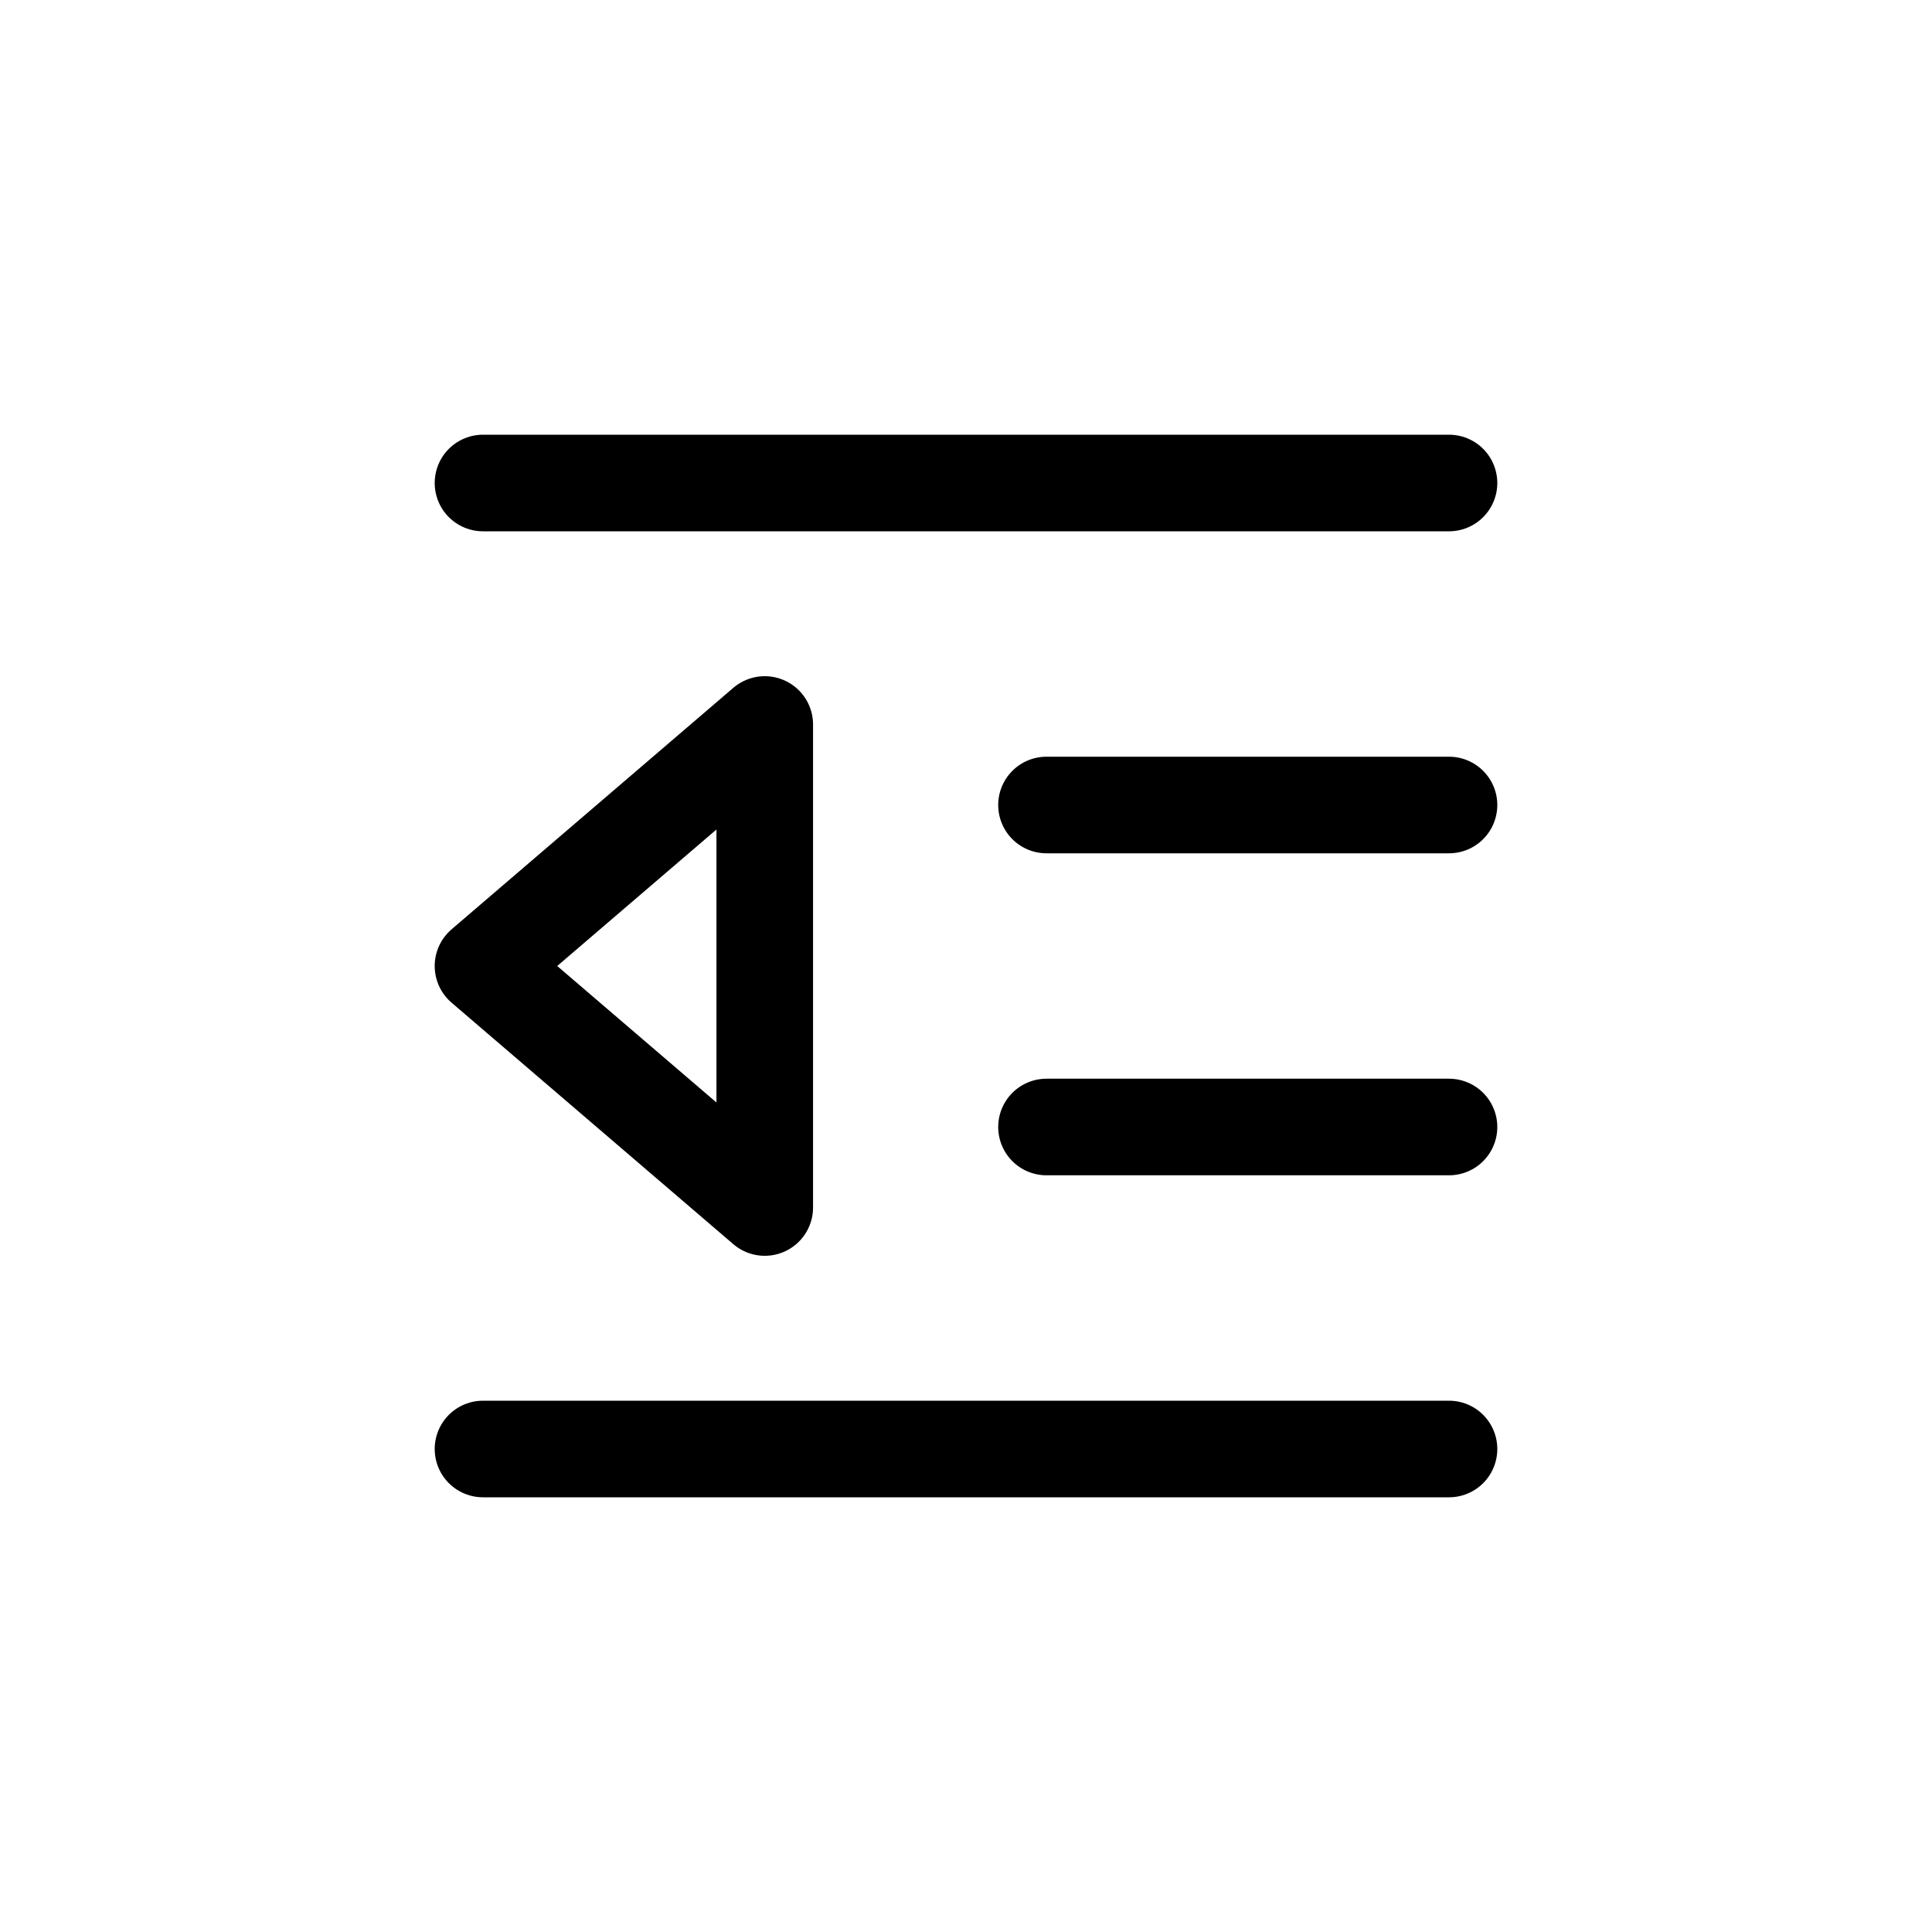
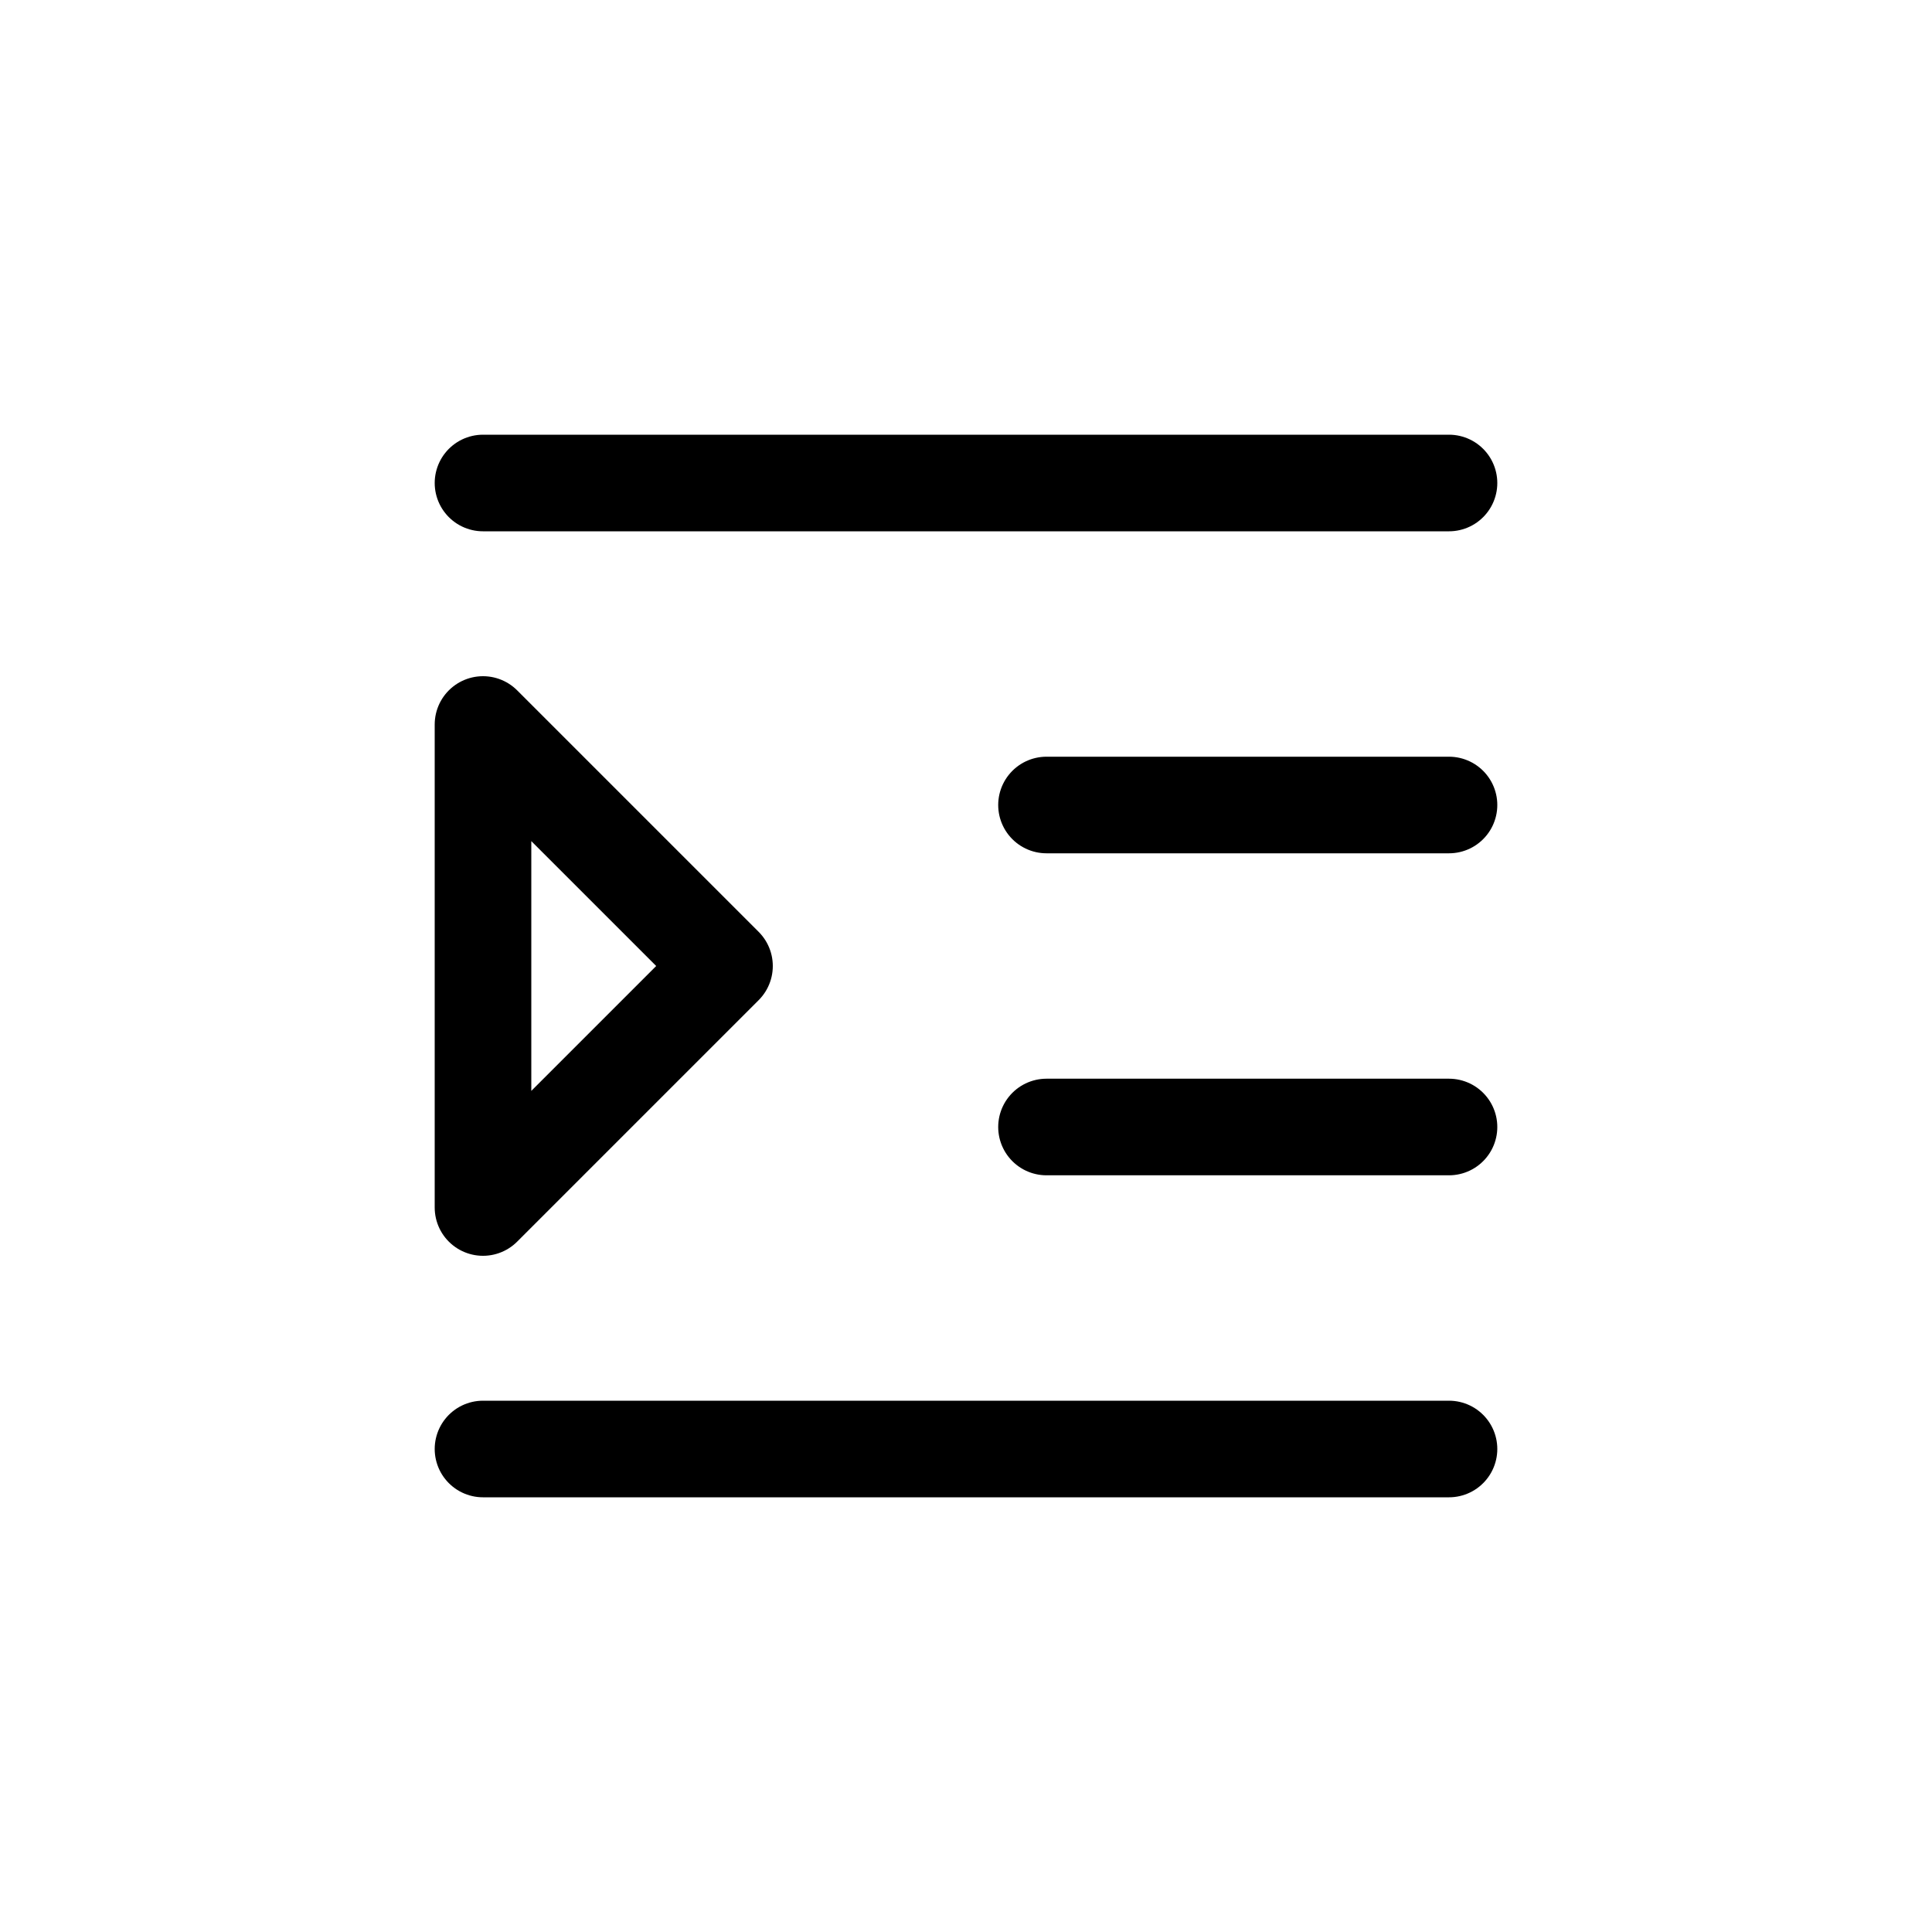
<svg xmlns="http://www.w3.org/2000/svg" class="w-[48px] h-[48px] text-gray-800 dark:text-white" aria-hidden="true" width="24" height="24" fill="none" viewBox="0 0 24 24">
-   <path stroke="currentColor" stroke-linecap="round" stroke-linejoin="round" stroke-width="1.2" d="M6 6h12M6 18h12m-5-8h5m-5 4h5M9.5 9v6L6 12l3.5-3Z" />
+   <path stroke="currentColor" stroke-linecap="round" stroke-linejoin="round" stroke-width="1.2" d="M6 6h12M6 18h12m-5-8h5m-5 4h5M6 9v6L9 12L6 9Z" />
</svg>
